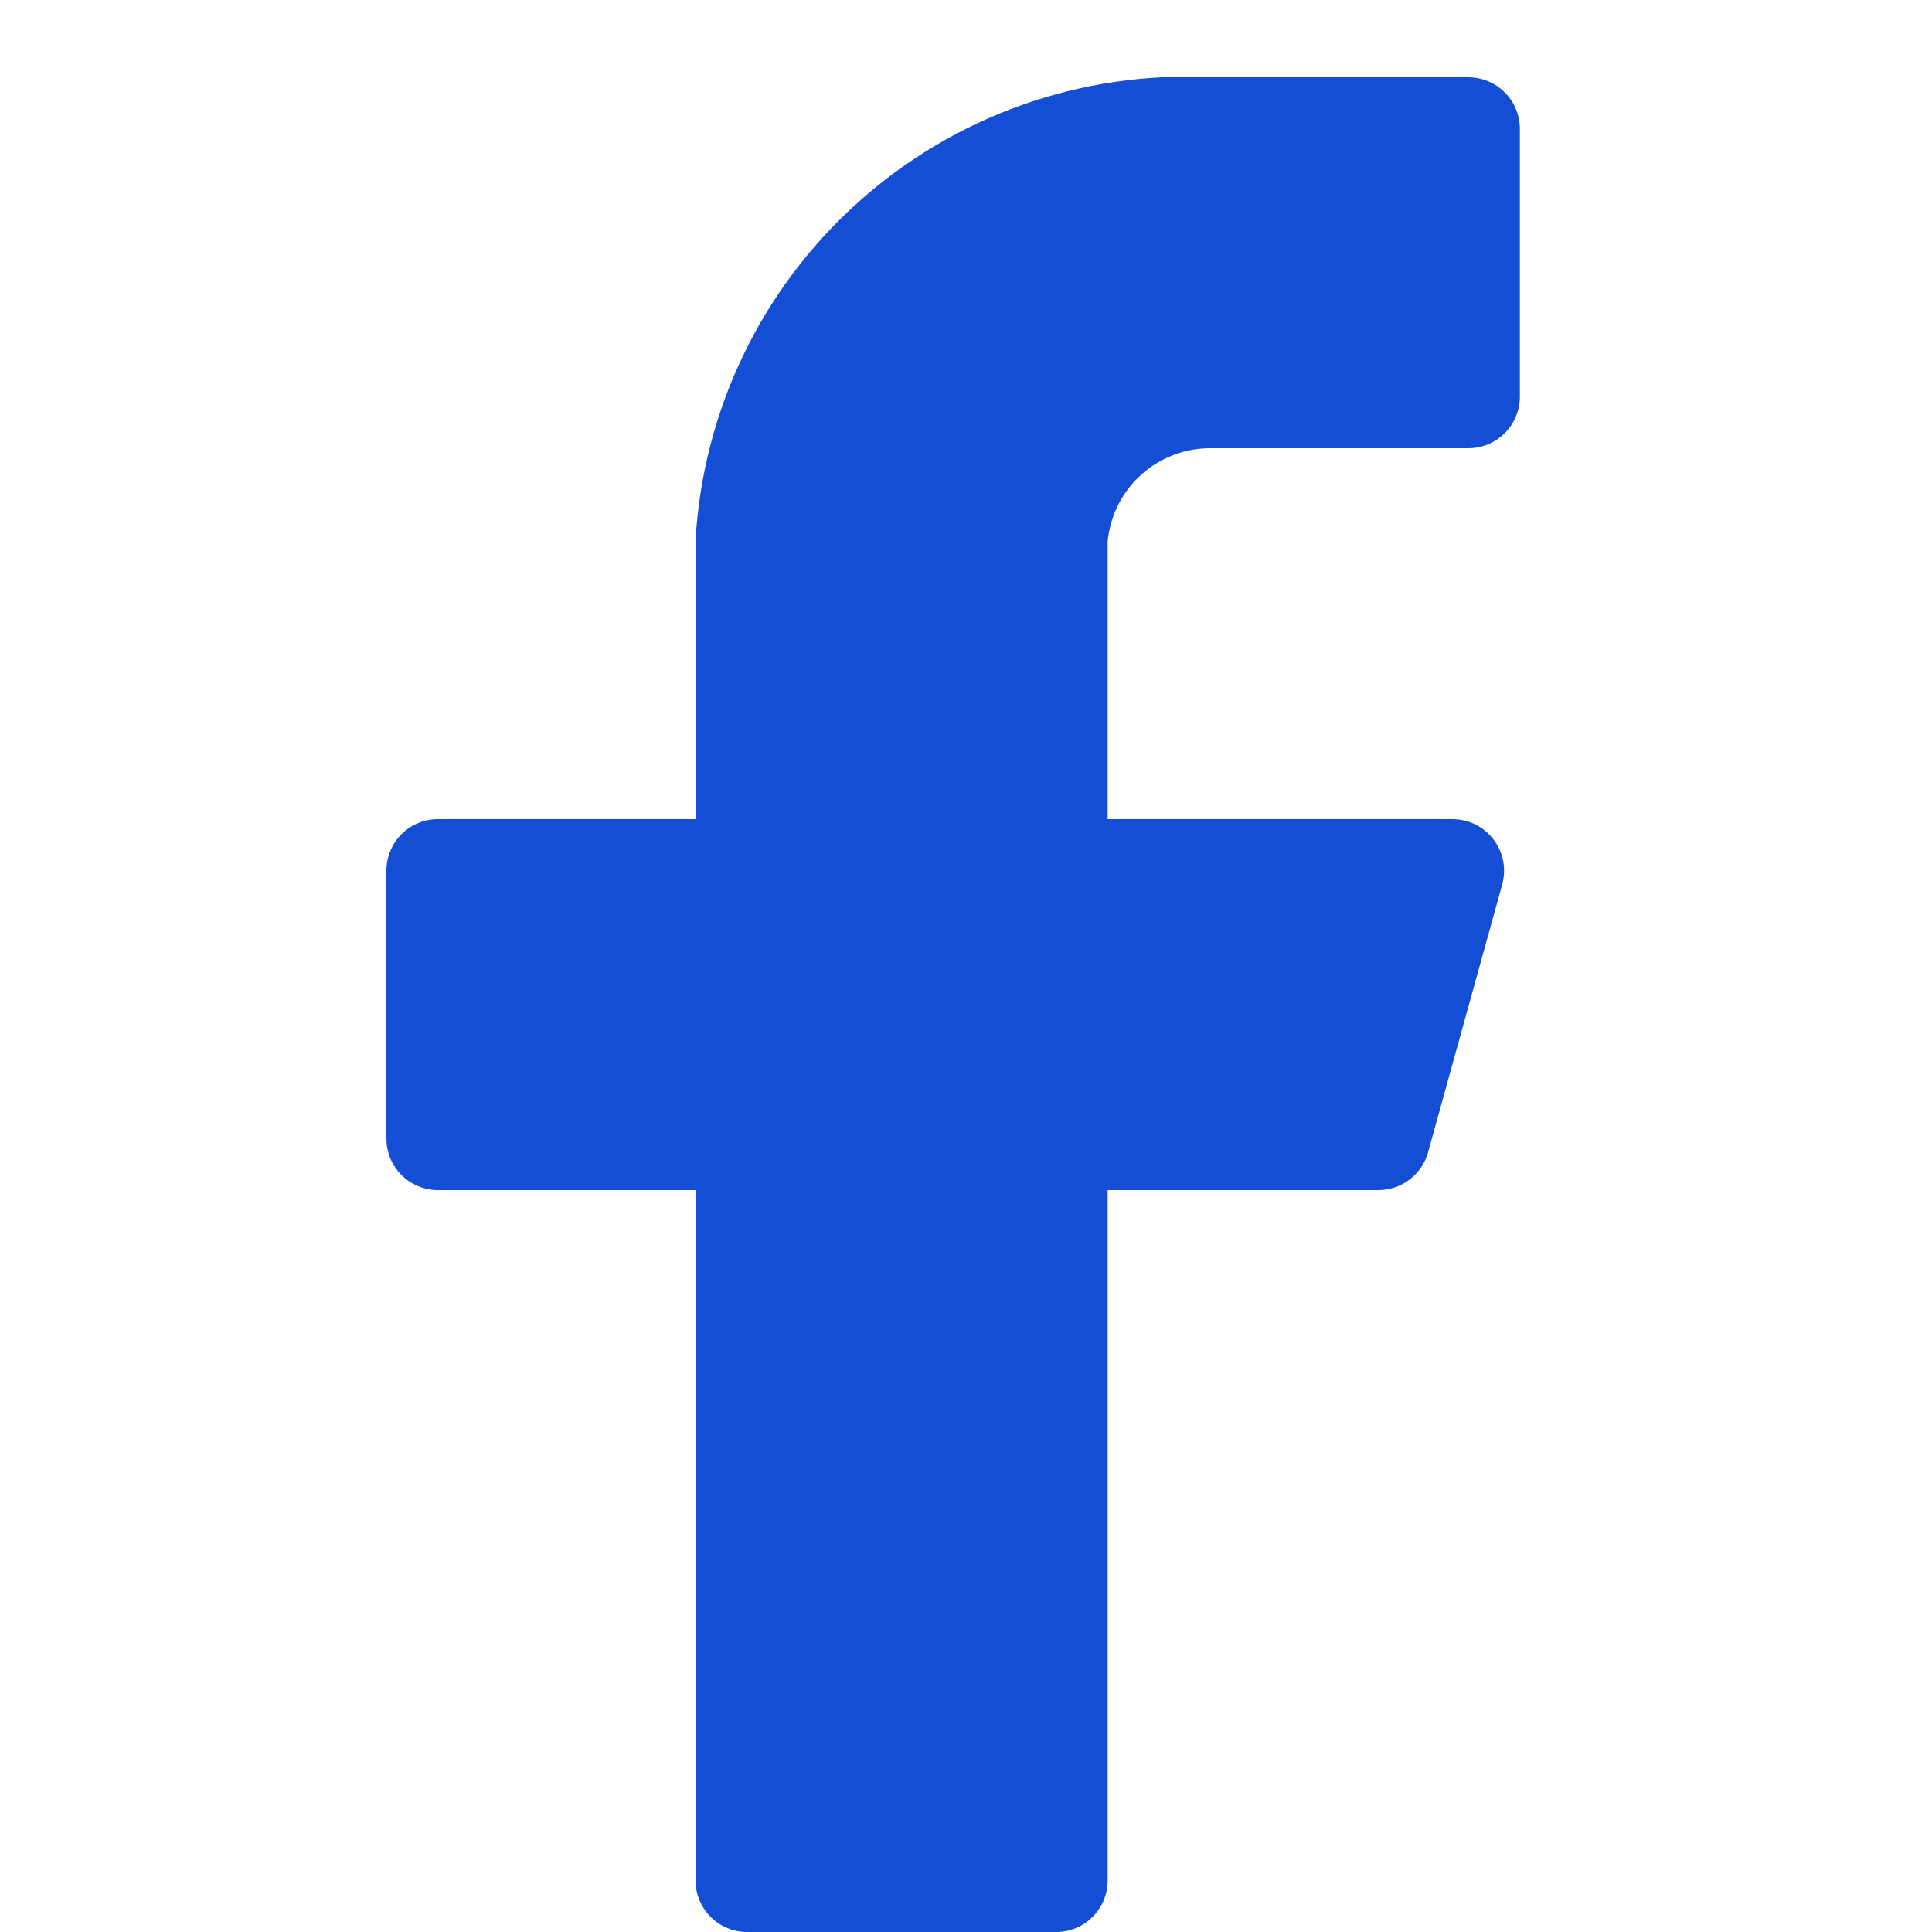
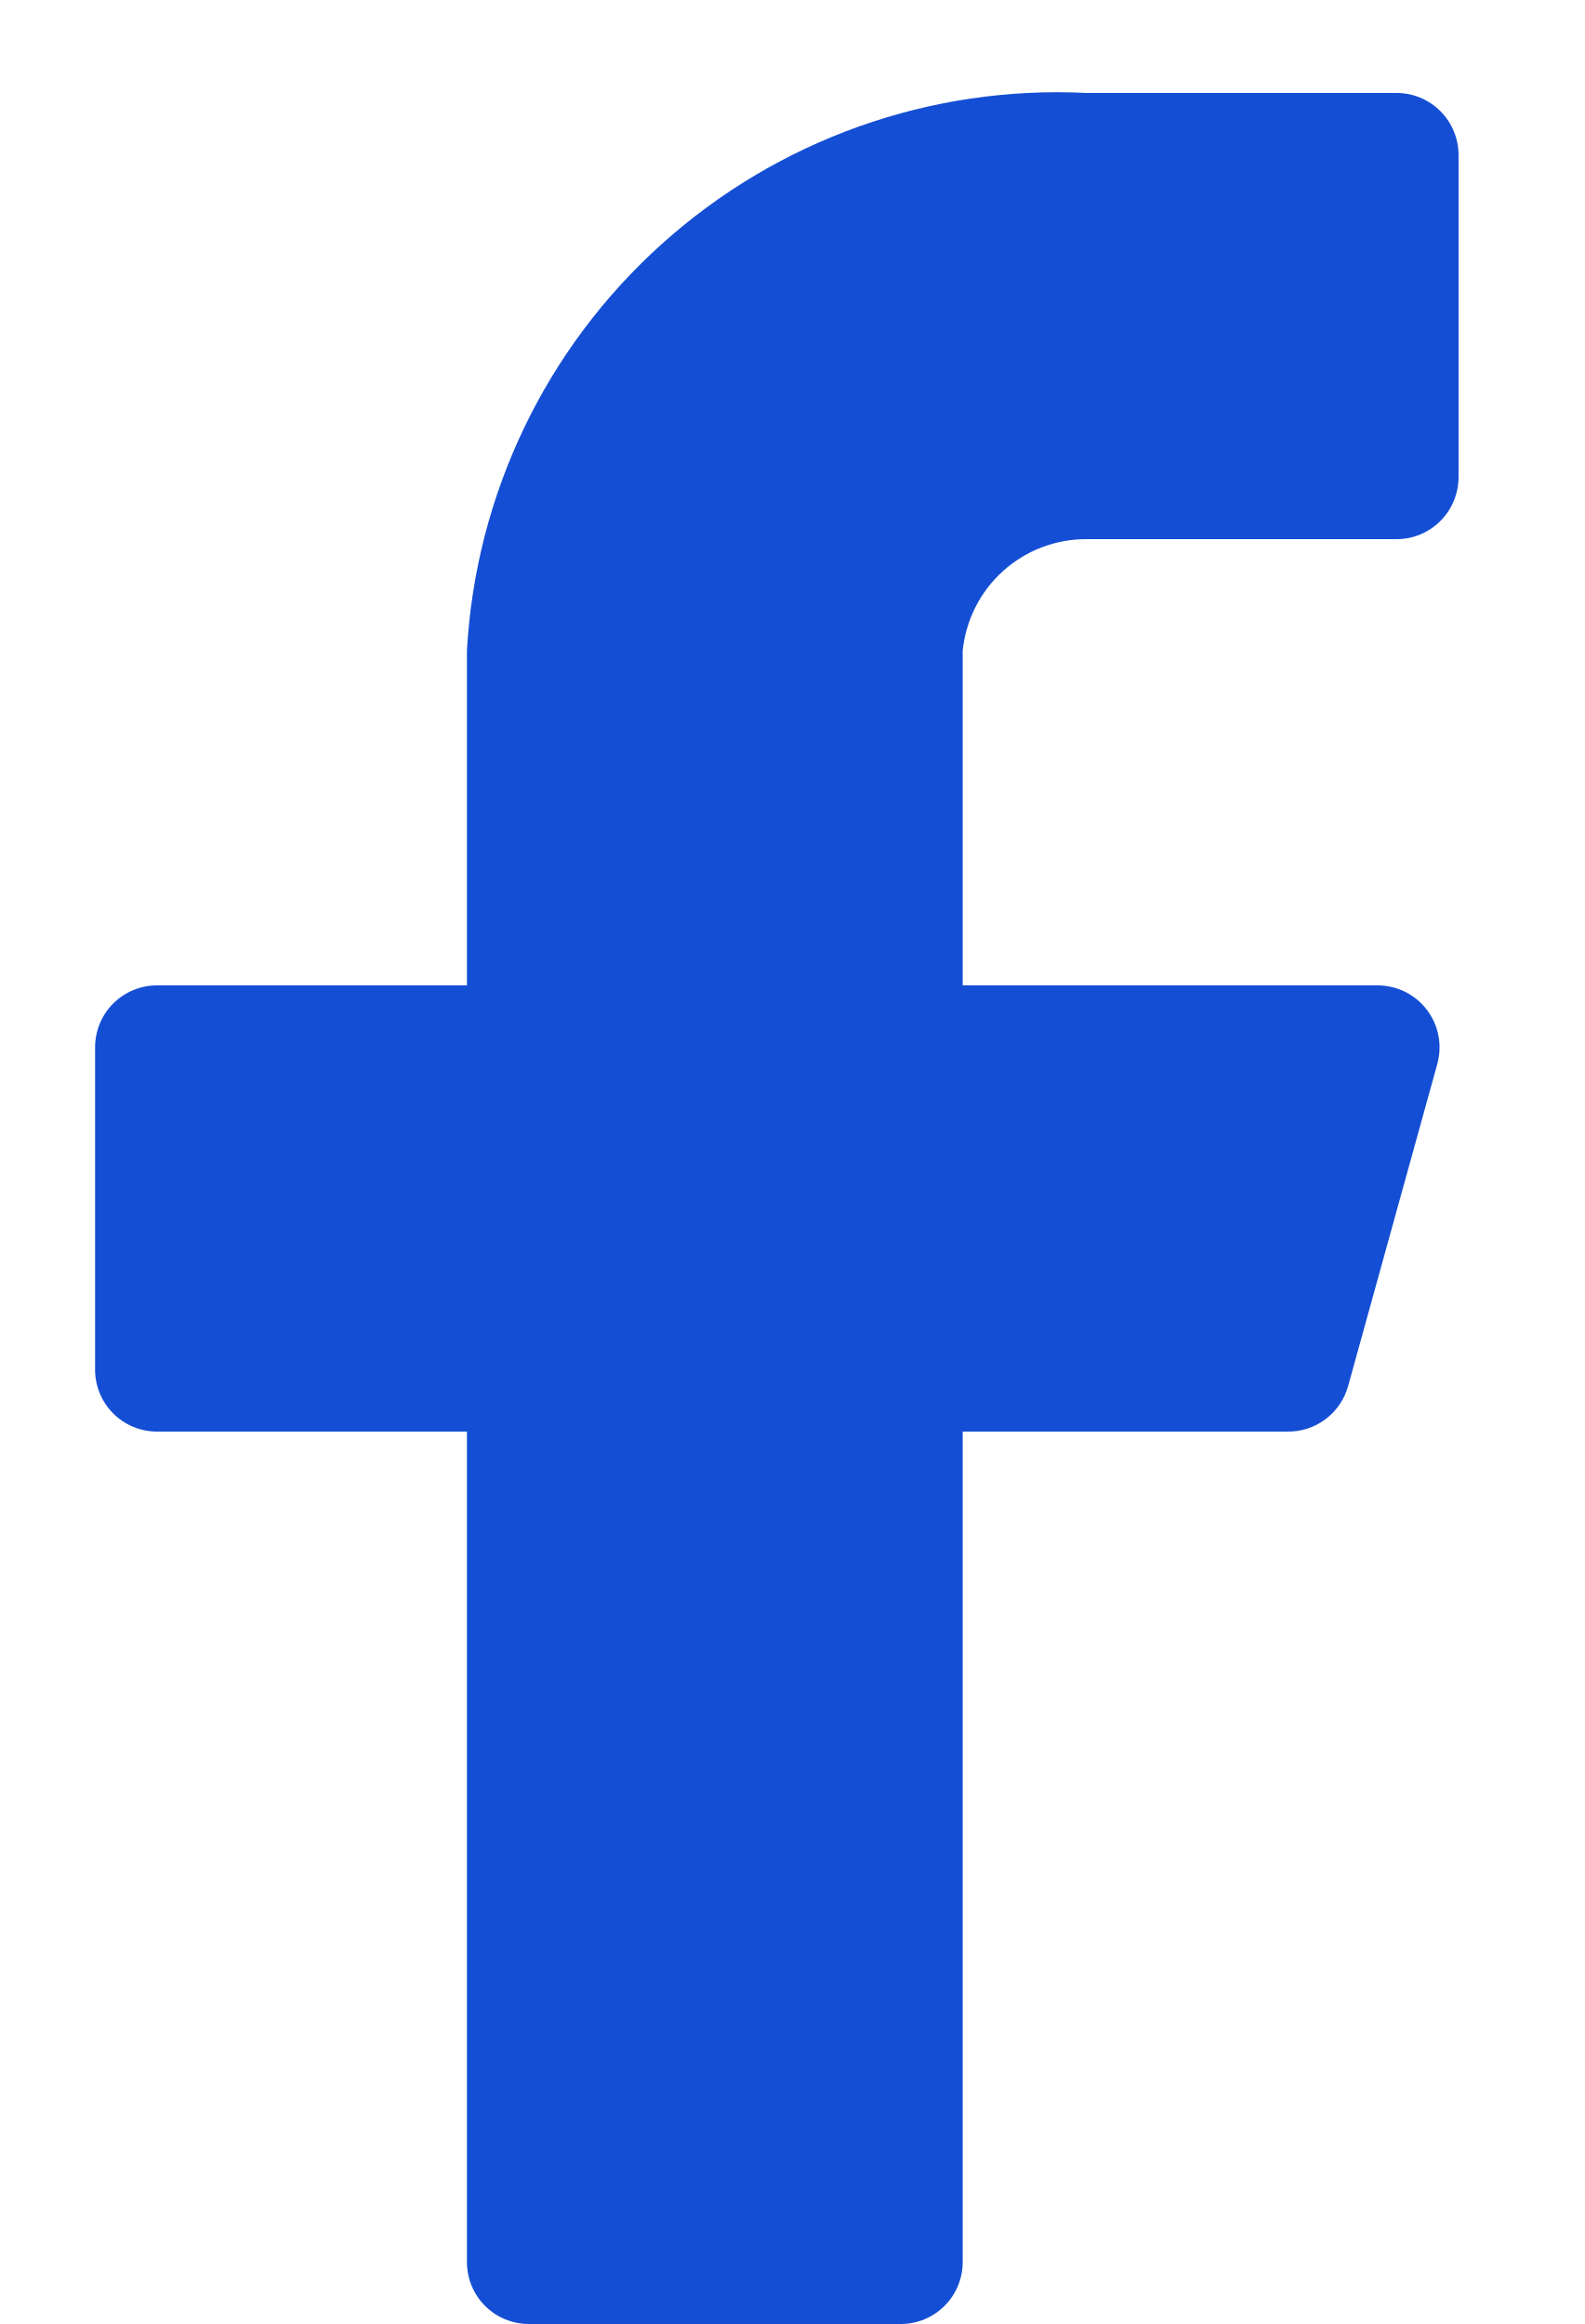
- <svg xmlns="http://www.w3.org/2000/svg" width="15" height="15" viewBox="0 0 15 25" fill="rgba(20, 78, 212, 1)">
+ <svg xmlns="http://www.w3.org/2000/svg" width="15" height="22" viewBox="0 0 15 25" fill="rgba(20, 78, 212, 1)">
  <path d="M14.667 1.667C14.667 1.49 14.596 1.32 14.471 1.195C14.346 1.07 14.177 1 14 1H10.667C8.988 0.916 7.345 1.501 6.096 2.625C4.846 3.749 4.093 5.322 4 7V10.6H0.667C0.49 10.6 0.32 10.67 0.195 10.795C0.07 10.92 0 11.09 0 11.267V14.733C0 14.91 0.07 15.08 0.195 15.205C0.32 15.33 0.49 15.4 0.667 15.4H4V24.333C4 24.51 4.07 24.68 4.195 24.805C4.32 24.93 4.49 25 4.667 25H8.667C8.843 25 9.013 24.93 9.138 24.805C9.263 24.68 9.333 24.51 9.333 24.333V15.4H12.827C12.975 15.402 13.12 15.355 13.238 15.265C13.356 15.176 13.441 15.05 13.48 14.907L14.44 11.44C14.466 11.342 14.47 11.238 14.45 11.138C14.431 11.038 14.388 10.944 14.326 10.863C14.265 10.782 14.185 10.716 14.094 10.67C14.002 10.625 13.902 10.601 13.8 10.6H9.333V7C9.367 6.67 9.521 6.364 9.768 6.142C10.015 5.92 10.335 5.798 10.667 5.8H14C14.177 5.8 14.346 5.73 14.471 5.605C14.596 5.48 14.667 5.31 14.667 5.133V1.667Z" fill="rgba(20, 78, 212, 1)" />
</svg>
